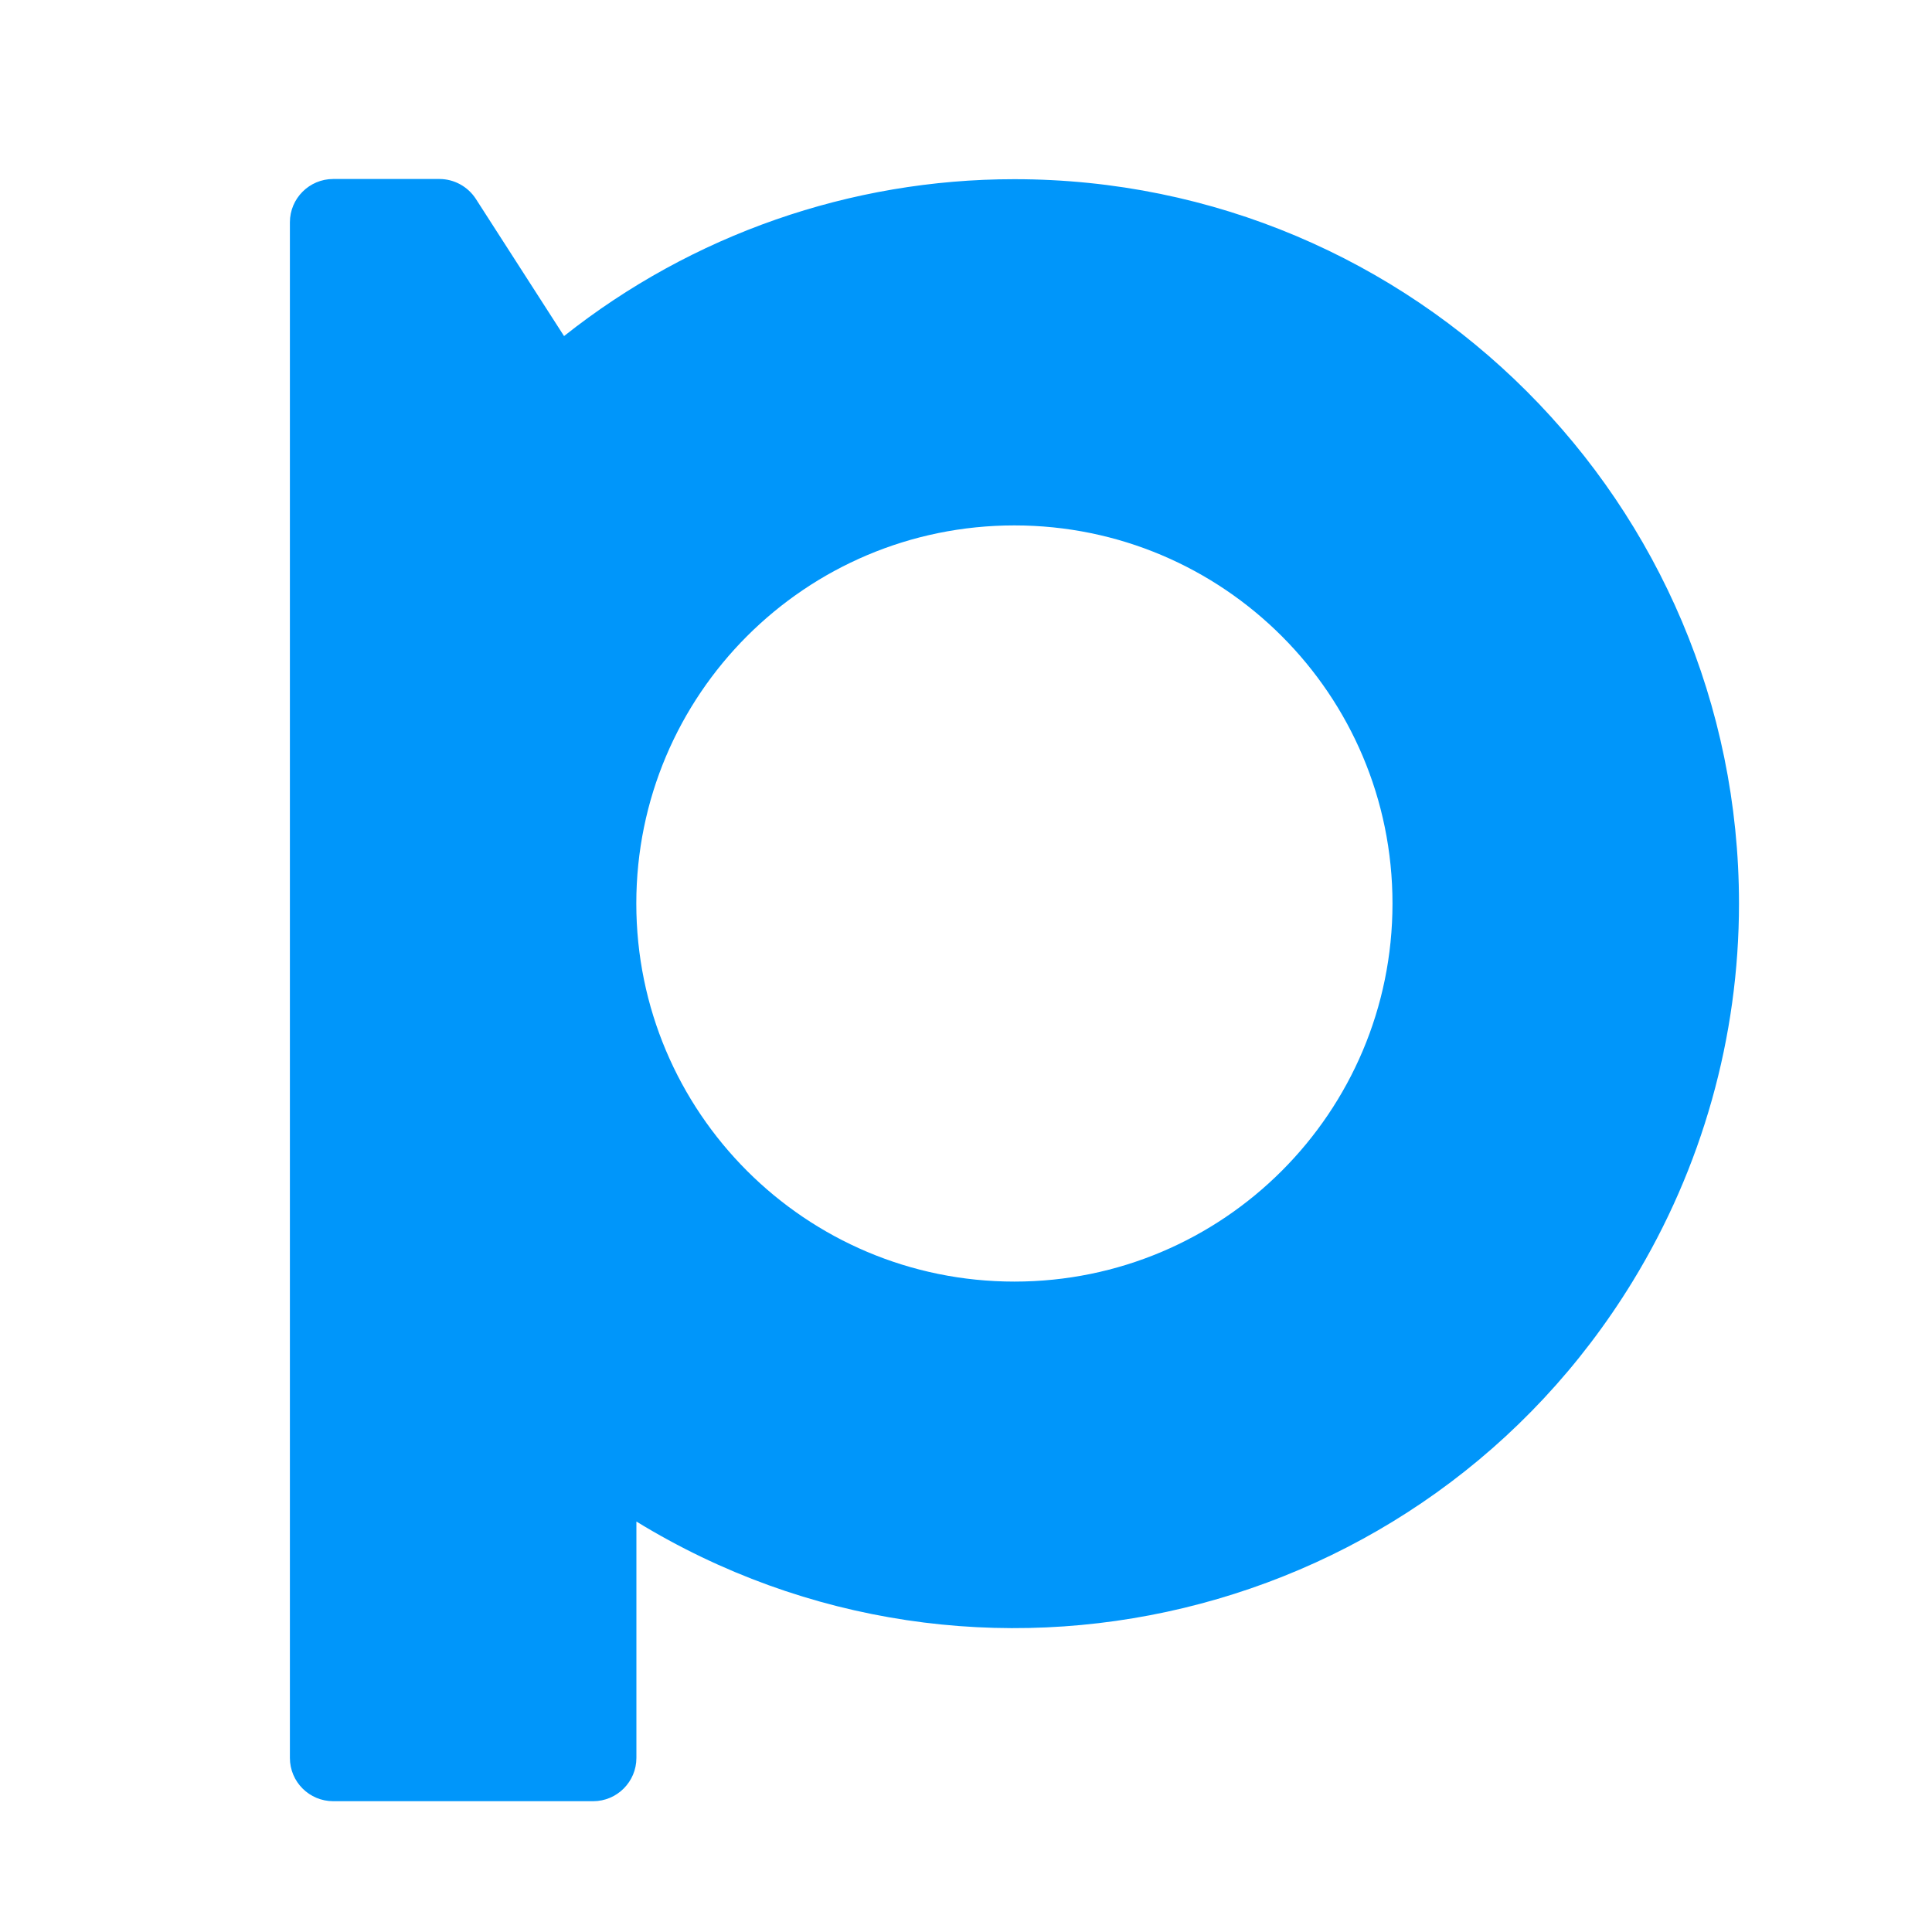
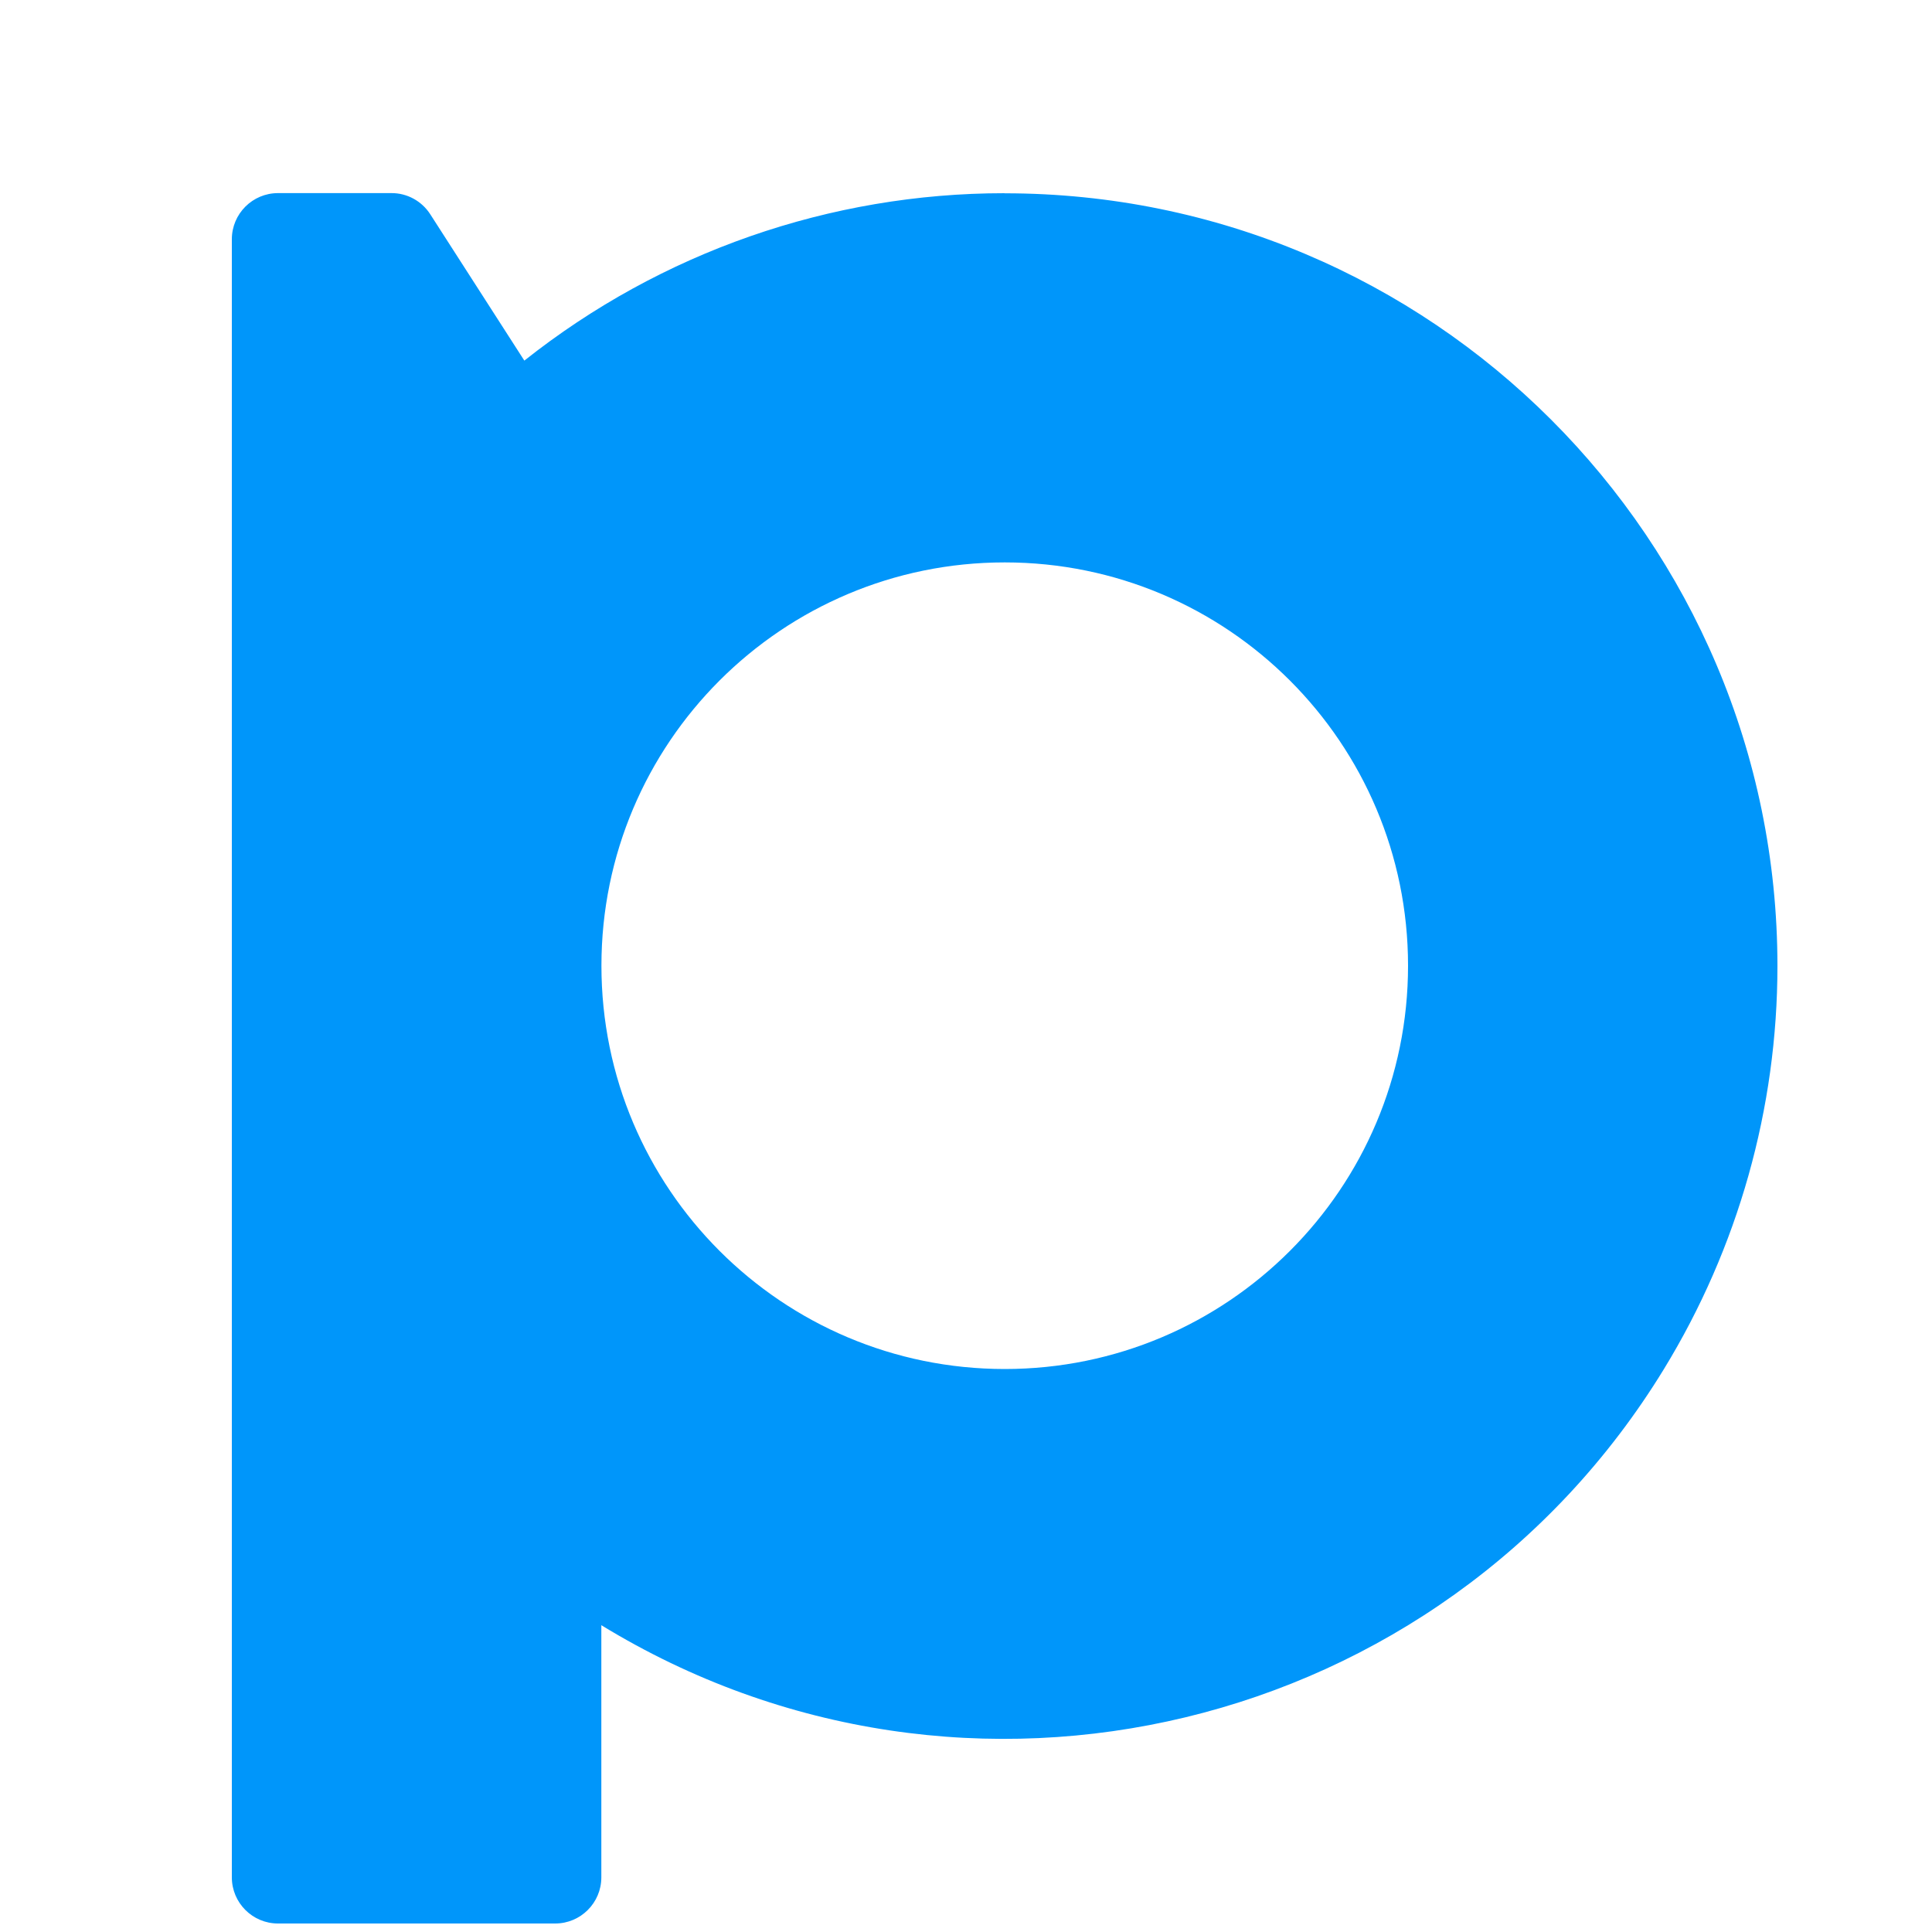
- <svg xmlns="http://www.w3.org/2000/svg" id="_图层_1" data-name="图层_1" version="1.1" viewBox="0 0 20 20">
+ <svg xmlns="http://www.w3.org/2000/svg" id="_图层_1" version="1.1" viewBox="0 0 20 20">
  <defs>
    <style>
      .st0 {
        fill: #0096fa;
      }
    </style>
  </defs>
-   <path class="st0" d="M10.498,1.855c-1.692 0-3.334.573-4.659,1.624l-.913-1.42c-.083-.128-.225-.206-.377-.206h-1.1c-.247,0-.448.201-.448.448v15.897c0,.248.201.448.449.448h2.69c.247,0,.448-.201.448-.448v-2.447c3.533,2.162,8.15,1.049,10.312-2.484.721-1.178,1.102-2.533,1.102-3.914-.001-4.142-3.359-7.499-7.502-7.498ZM10.501,13.267c-2.162,0-3.914-1.752-3.914-3.914s1.752-3.914,3.914-3.914,3.914,1.752,3.914,3.914-1.752,3.914-3.914,3.914Z" />
+   <path class="st0" d="M10.398,2c-1.805 0-3.556.611-4.97,1.733l-.974-1.515c-.088-.137-.24-.22-.402-.219h-1.174c-.264,0-.478.214-.478.478v16.957c0,.264.214.478.478.478h2.869c.264,0,.478-.214.478-.478v-2.61c3.769,2.306,8.693,1.119,10.999-2.65.769-1.257,1.176-2.702,1.176-4.175-.001-4.418-3.583-7.999-8.002-7.998ZM10.401,14.172c-2.306,0-4.175-1.869-4.175-4.175s1.869-4.175,4.175-4.175,4.175,1.869,4.175,4.175-1.869,4.175-4.175,4.175Z" />
</svg>
